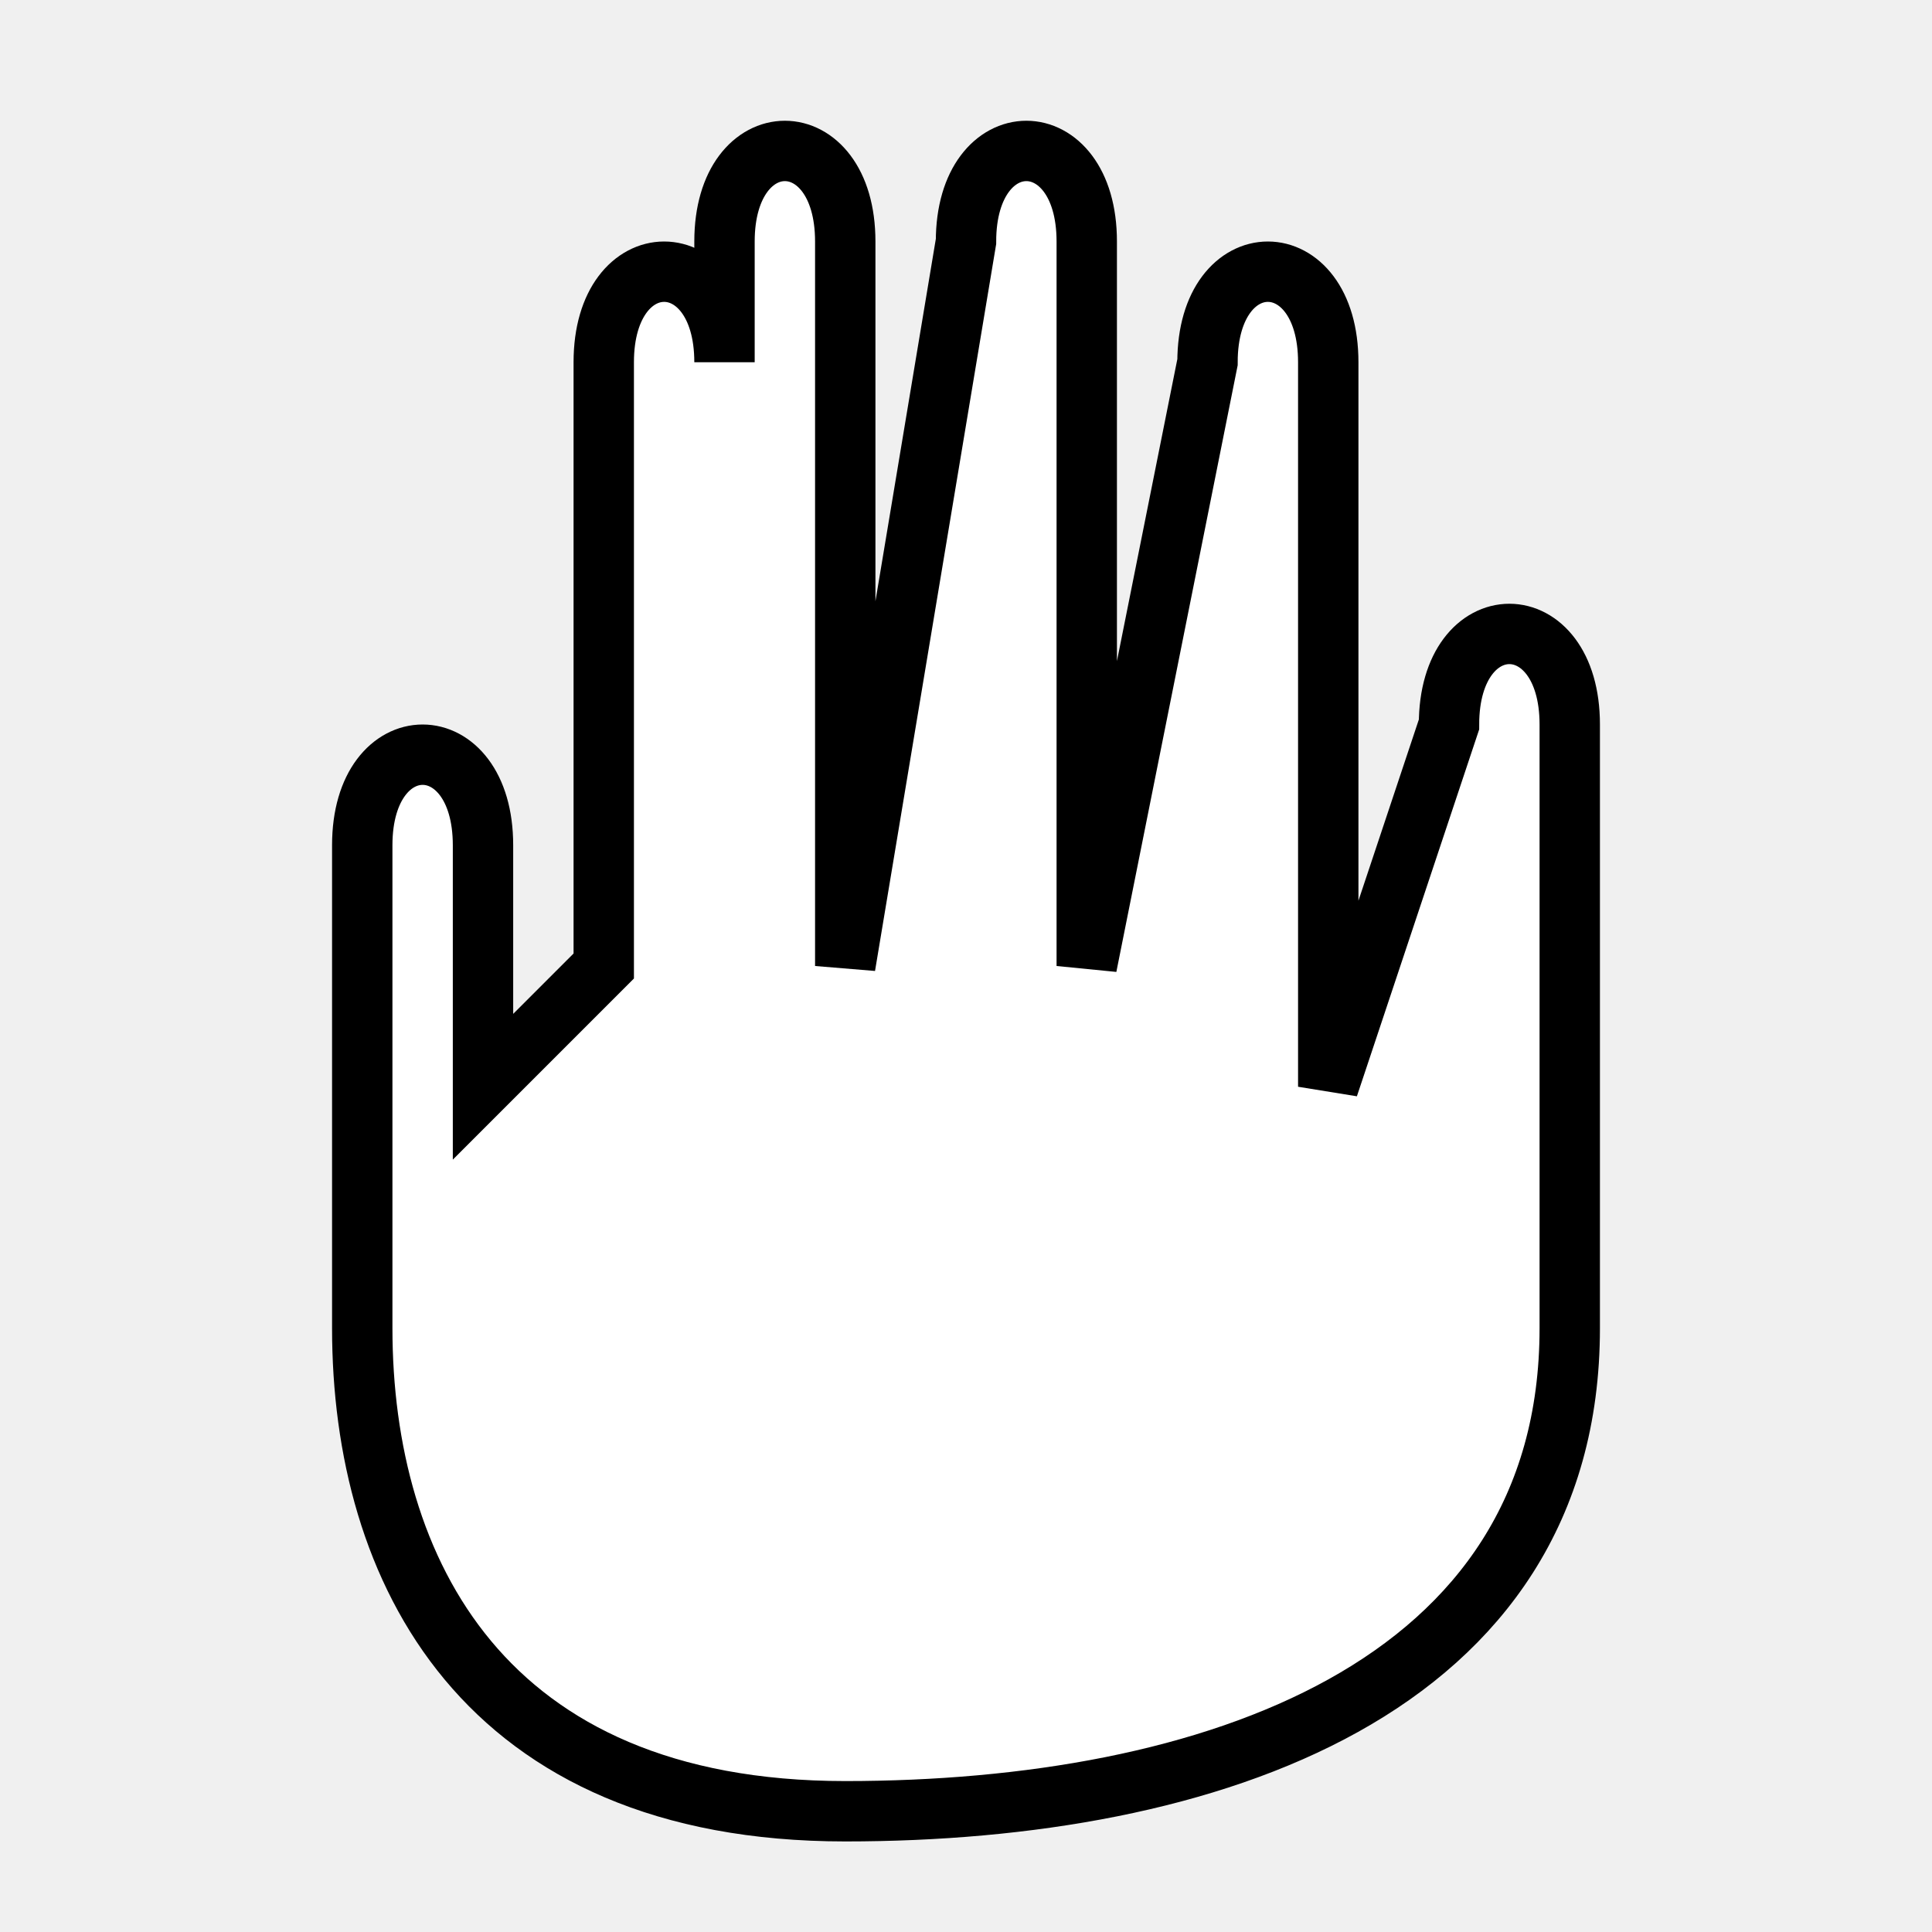
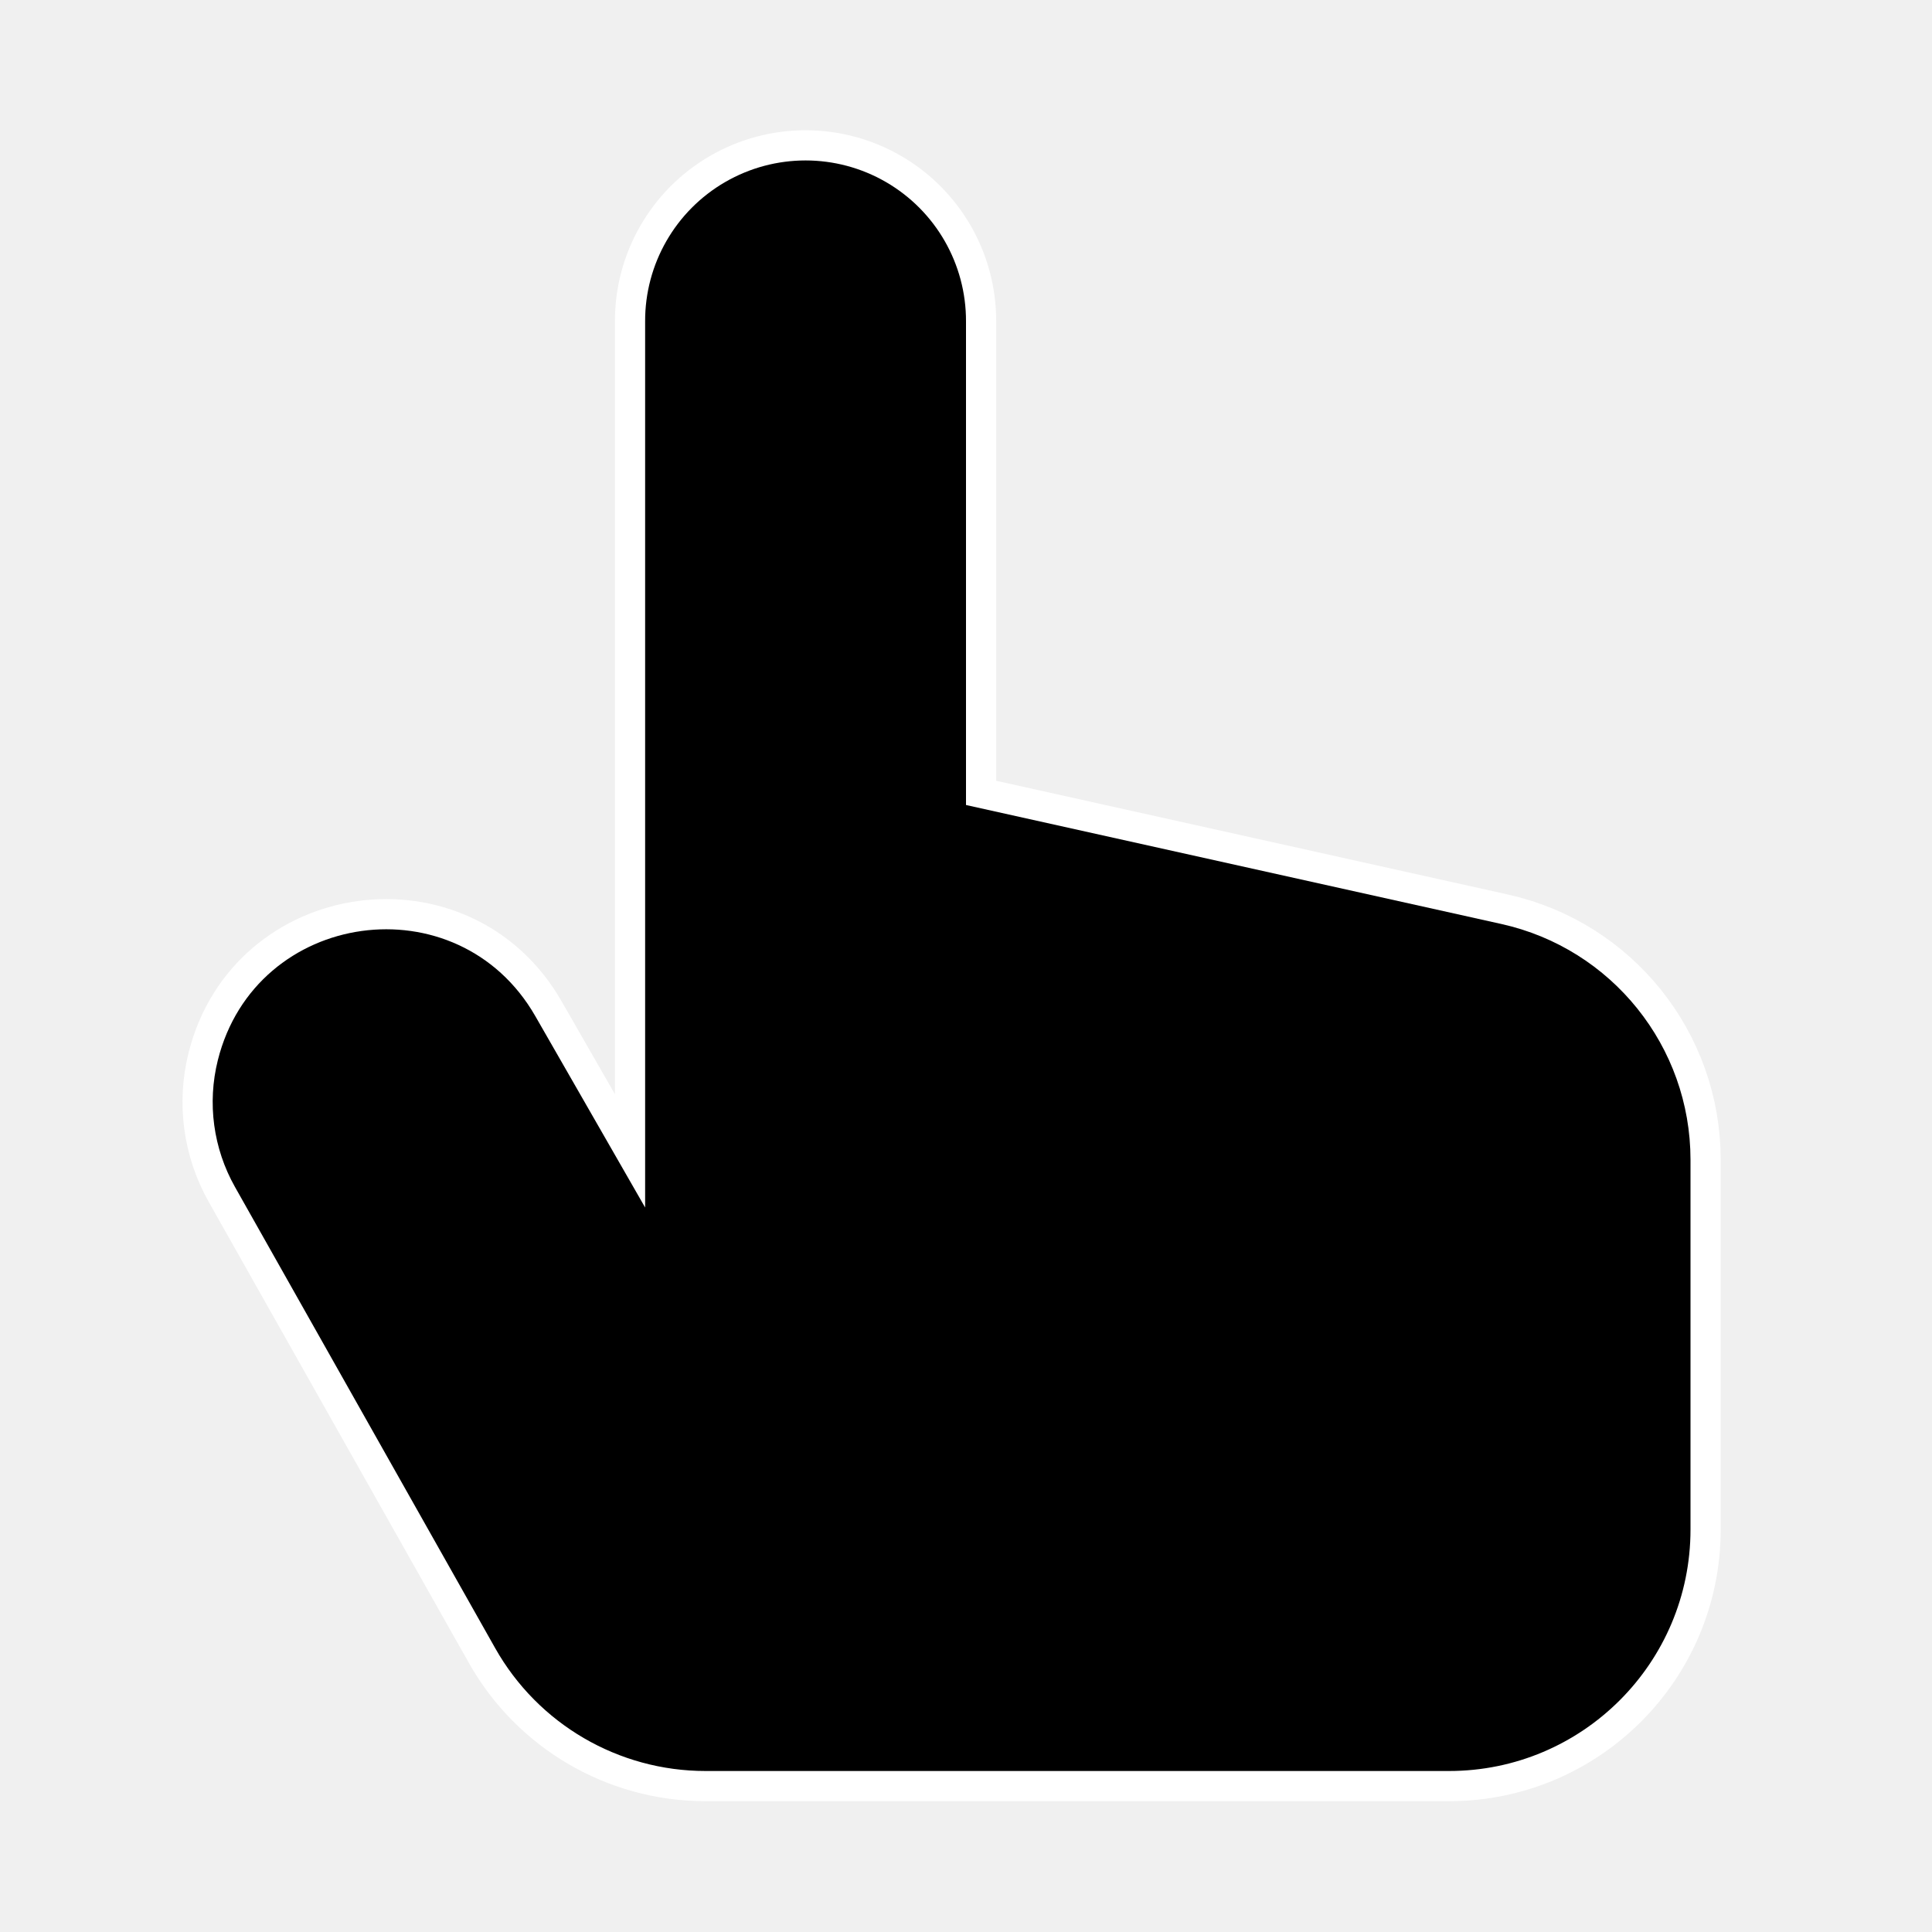
- <svg xmlns="http://www.w3.org/2000/svg" width="32" height="32" viewBox="0 0 32 32">
-   <path d="M12 4 C12 2 14 2 14 4 L14 16 L16 4 C16 2 18 2 18 4 L18 16 L20 6 C20 4 22 4 22 6 L22 18 L24 12 C24 10 26 10 26 12 L26 22 C26 28 20 30 14 30 C8 30 6 26 6 22 L6 14 C6 12 8 12 8 14 L8 18 L10 16 L10 6 C10 4 12 4 12 6 Z" fill="white" stroke="black" stroke-width="1" />
+ <svg xmlns="http://www.w3.org/2000/svg" t="1780638552935" class="icon" viewBox="0 0 1024 1024" version="1.1" p-id="6901" width="32" height="32">
+   <path d="M795.733 489.728L512 426.667V170.368a85.035 85.035 0 1 0-170.069 0V640L283.733 538.581c-41.003-71.509-148.267-56.661-168.277 23.339a91.563 91.563 0 0 0 9.088 67.2l137.941 244.48A128 128 0 0 0 374.016 938.667H768a128 128 0 0 0 128-128v-196.011a128 128 0 0 0-100.267-124.928z" fill="#000000" stroke="#ffffff" stroke-width="32" paint-order="stroke" p-id="6902" />
</svg>
